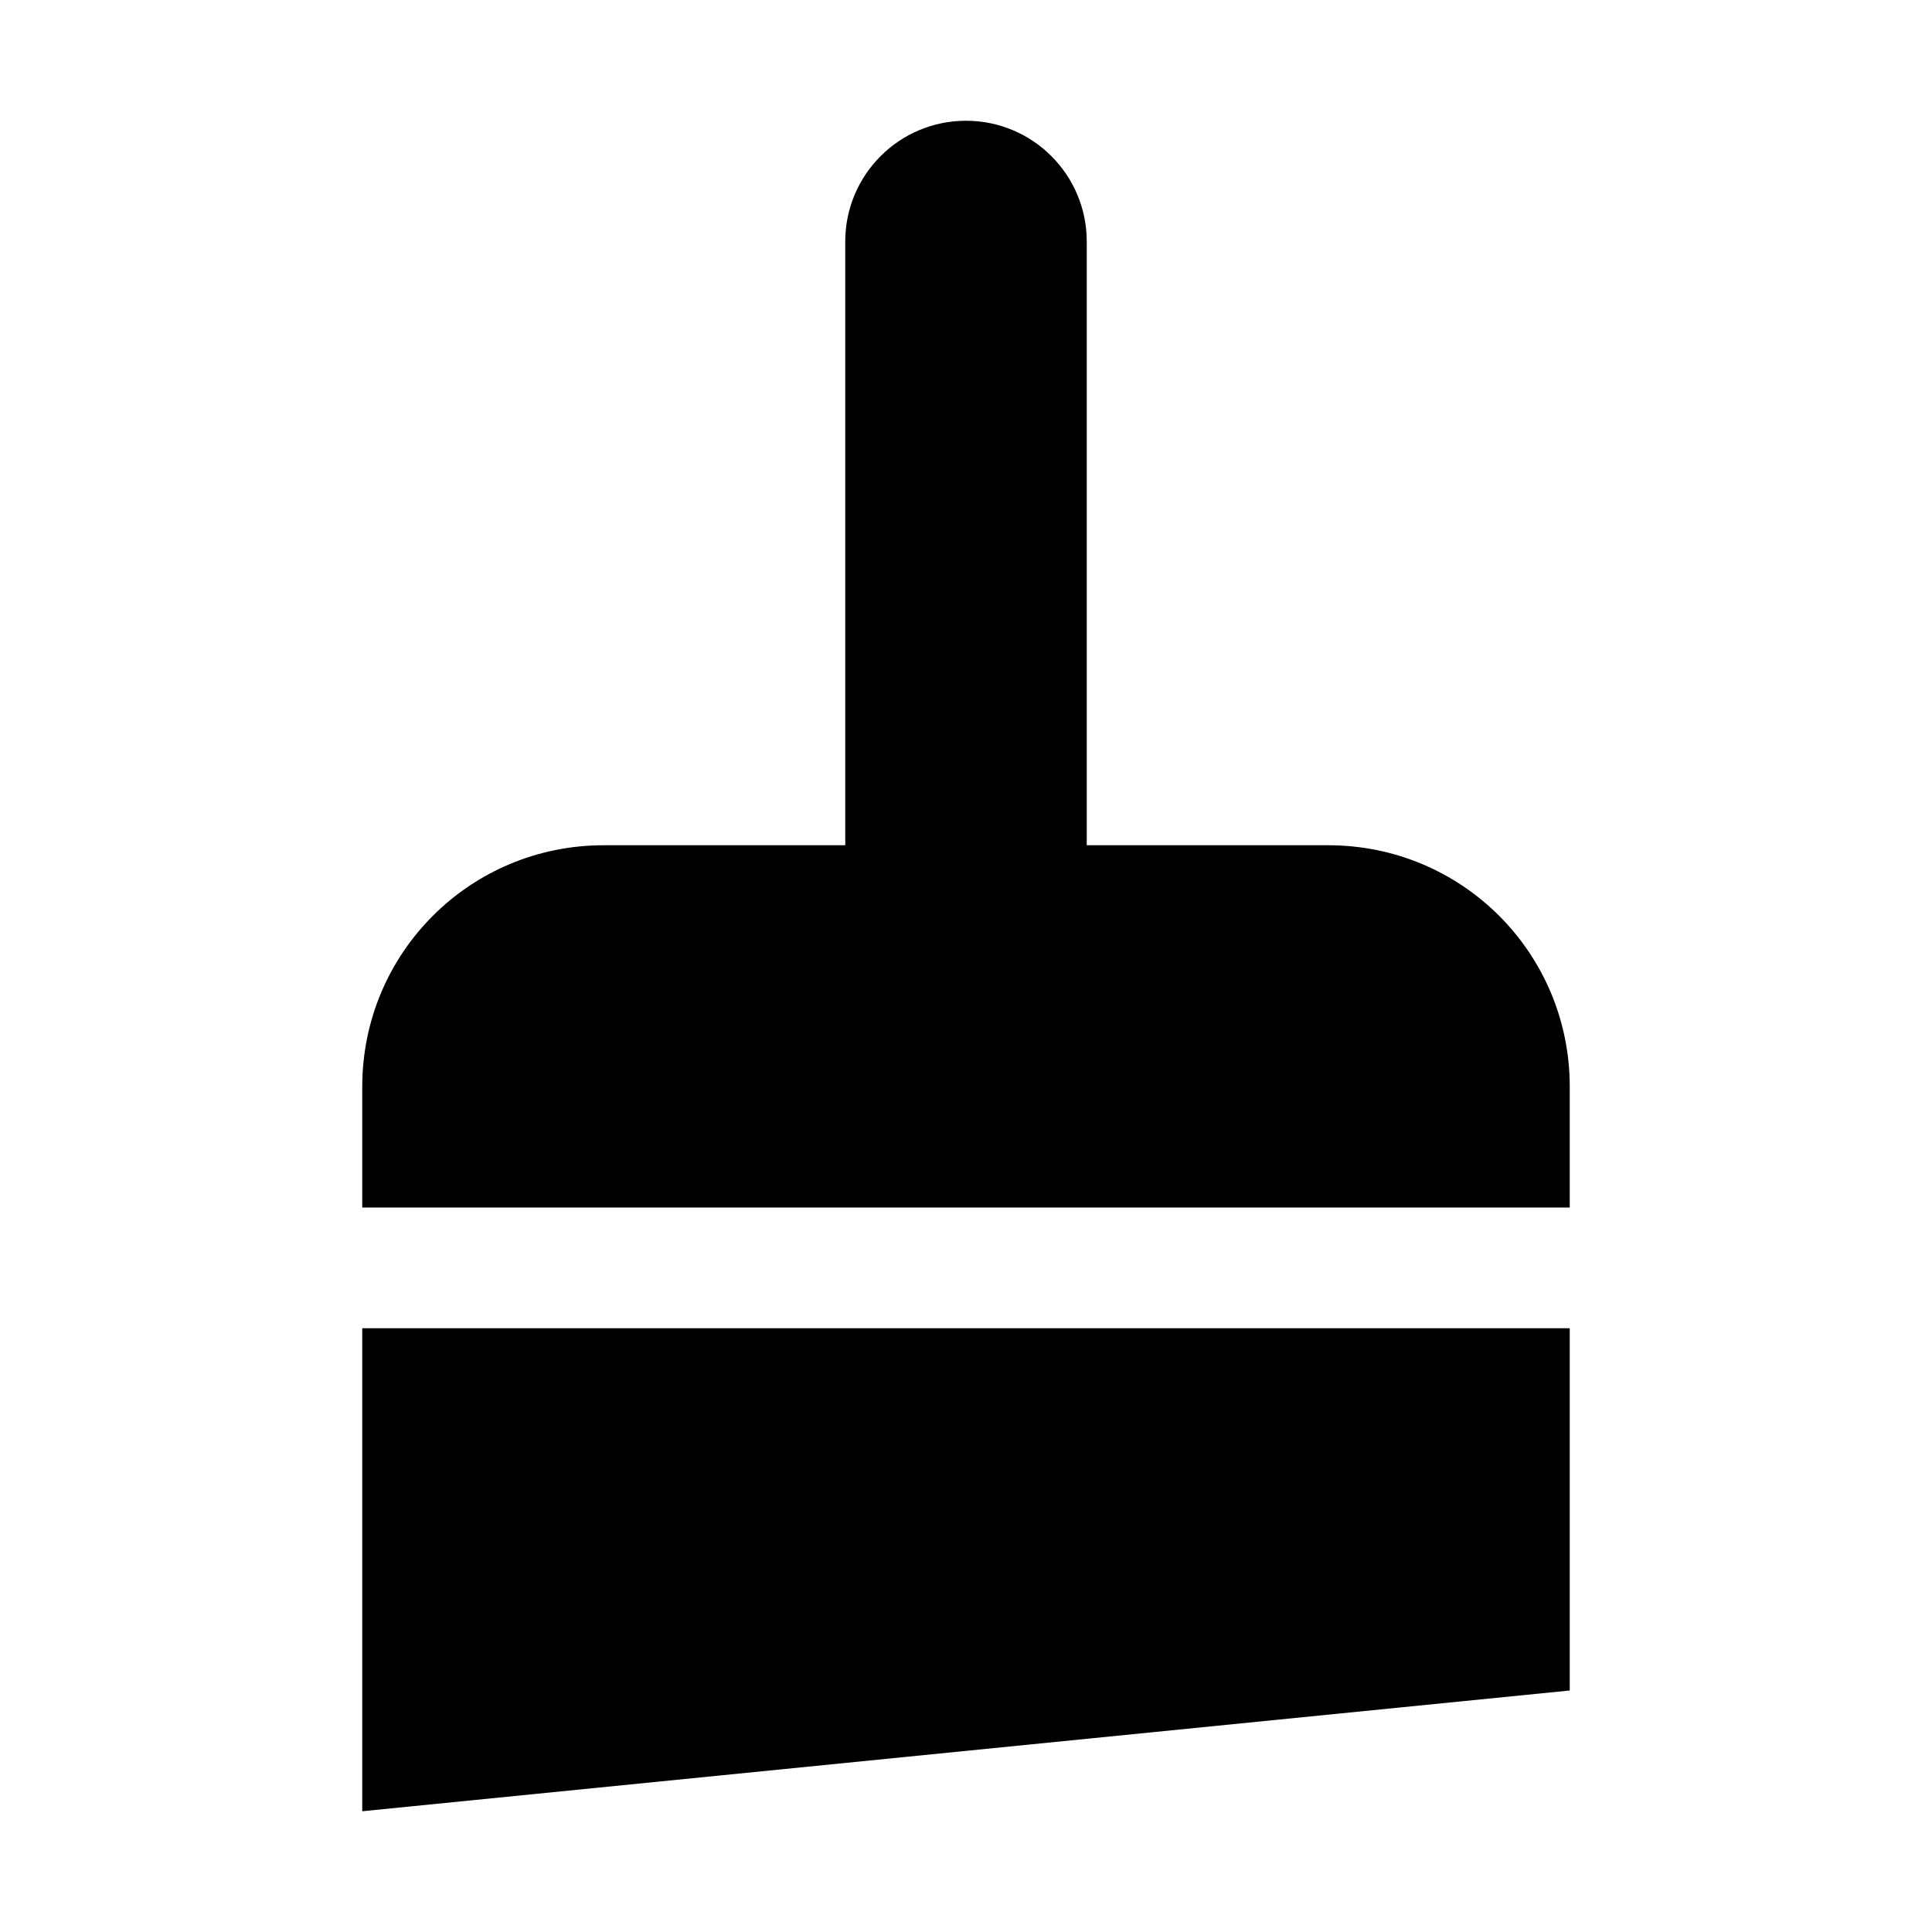
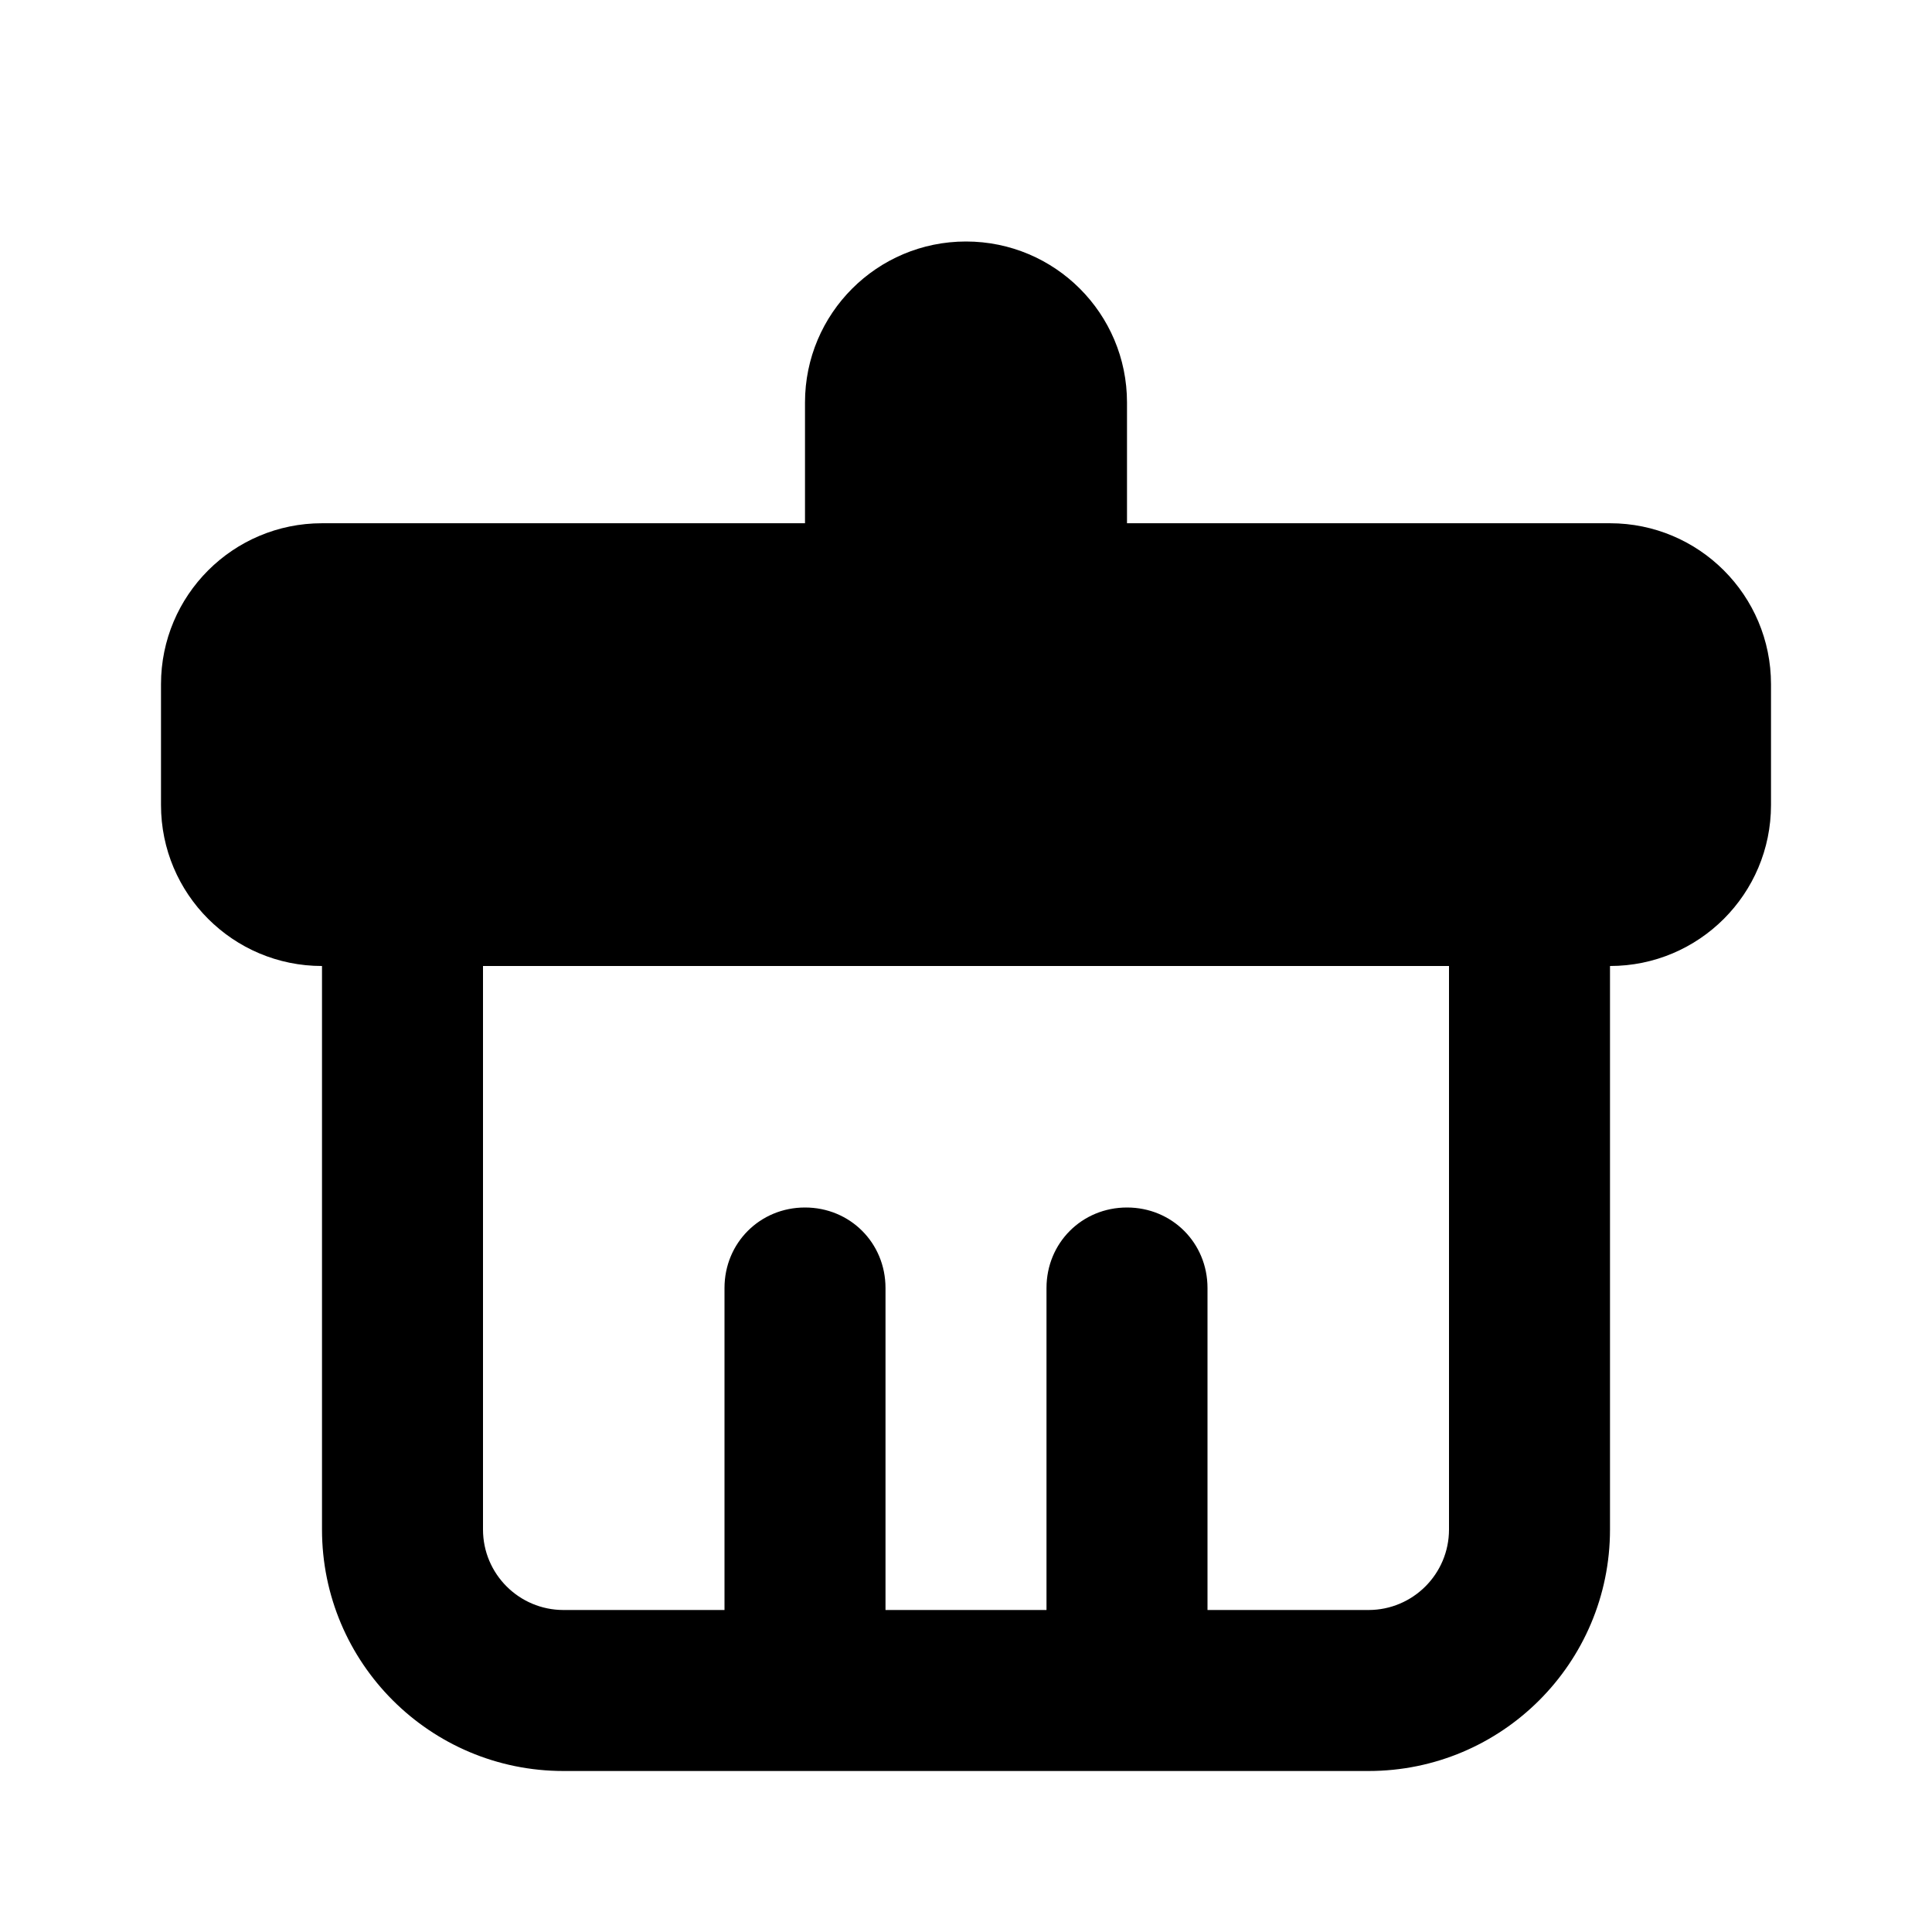
- <svg xmlns="http://www.w3.org/2000/svg" fill="currentColor" viewBox="0 0 16 16">
-   <path d="m8 1a1 1 0 0 0 -1 1v5h-2c-1.108 0-2 .892-2 2v1h10v-1c0-1.108-.892-2-2-2h-2v-5a1 1 0 0 0 -1-1zm-5 10v4l10-1v-3z" />
+ <svg xmlns="http://www.w3.org/2000/svg" viewBox="0 0 24 24" fill="none">
+   <path id="矢量 68" d="M20 12L4 12C2.895 12 2 11.105 2 10L2 8.5C2 7.395 2.895 6.5 4 6.5L10 6.5L10 5C10 3.895 10.895 3 12 3C13.105 3 14 3.895 14 5L14 6.5L20 6.5C21.105 6.5 22 7.395 22 8.5L22 10C22 11.105 21.105 12 20 12Z" fill="currentColor" fill-rule="evenodd" />
+   <path id="矢量 69" d="M6 12L6 19C6 19.552 6.448 20 7 20L10 20L14 20L17 20C17.552 20 18 19.552 18 19L18 12L20 12L20 19C20 20.657 18.657 22 17 22L14 22L10 22L7 22C5.343 22 4 20.657 4 19L4 12L6 12ZM9 21L9 16Q9 15.902 9.019 15.805Q9.038 15.708 9.076 15.617Q9.114 15.526 9.169 15.444Q9.223 15.363 9.293 15.293Q9.363 15.223 9.444 15.168Q9.526 15.114 9.617 15.076Q9.708 15.038 9.805 15.019Q9.902 15 10 15Q10.098 15 10.195 15.019Q10.292 15.038 10.383 15.076Q10.474 15.114 10.556 15.168Q10.637 15.223 10.707 15.293Q10.777 15.363 10.832 15.444Q10.886 15.526 10.924 15.617Q10.962 15.708 10.981 15.805Q11 15.902 11 16L11 21L9 21ZM13 21L13 16Q13 15.902 13.019 15.805Q13.038 15.708 13.076 15.617Q13.114 15.526 13.168 15.444Q13.223 15.363 13.293 15.293Q13.363 15.223 13.444 15.168Q13.526 15.114 13.617 15.076Q13.708 15.038 13.805 15.019Q13.902 15 14 15Q14.098 15 14.195 15.019Q14.292 15.038 14.383 15.076Q14.474 15.114 14.556 15.168Q14.637 15.223 14.707 15.293Q14.777 15.363 14.832 15.444Q14.886 15.526 14.924 15.617Q14.962 15.708 14.981 15.805Q15 15.902 15 16L15 21L13 21ZM9.02 16.02L9 16C9 15.44 9.44 15 10 15C10.56 15 11 15.44 11 16L10.98 16.02L9.02 16.02ZM13.02 16.02L13 16C13 15.44 13.44 15 14 15C14.56 15 15 15.44 15 16L14.98 16.02L13.02 16.02Z" fill="currentColor" fill-rule="nonzero" />
</svg>
